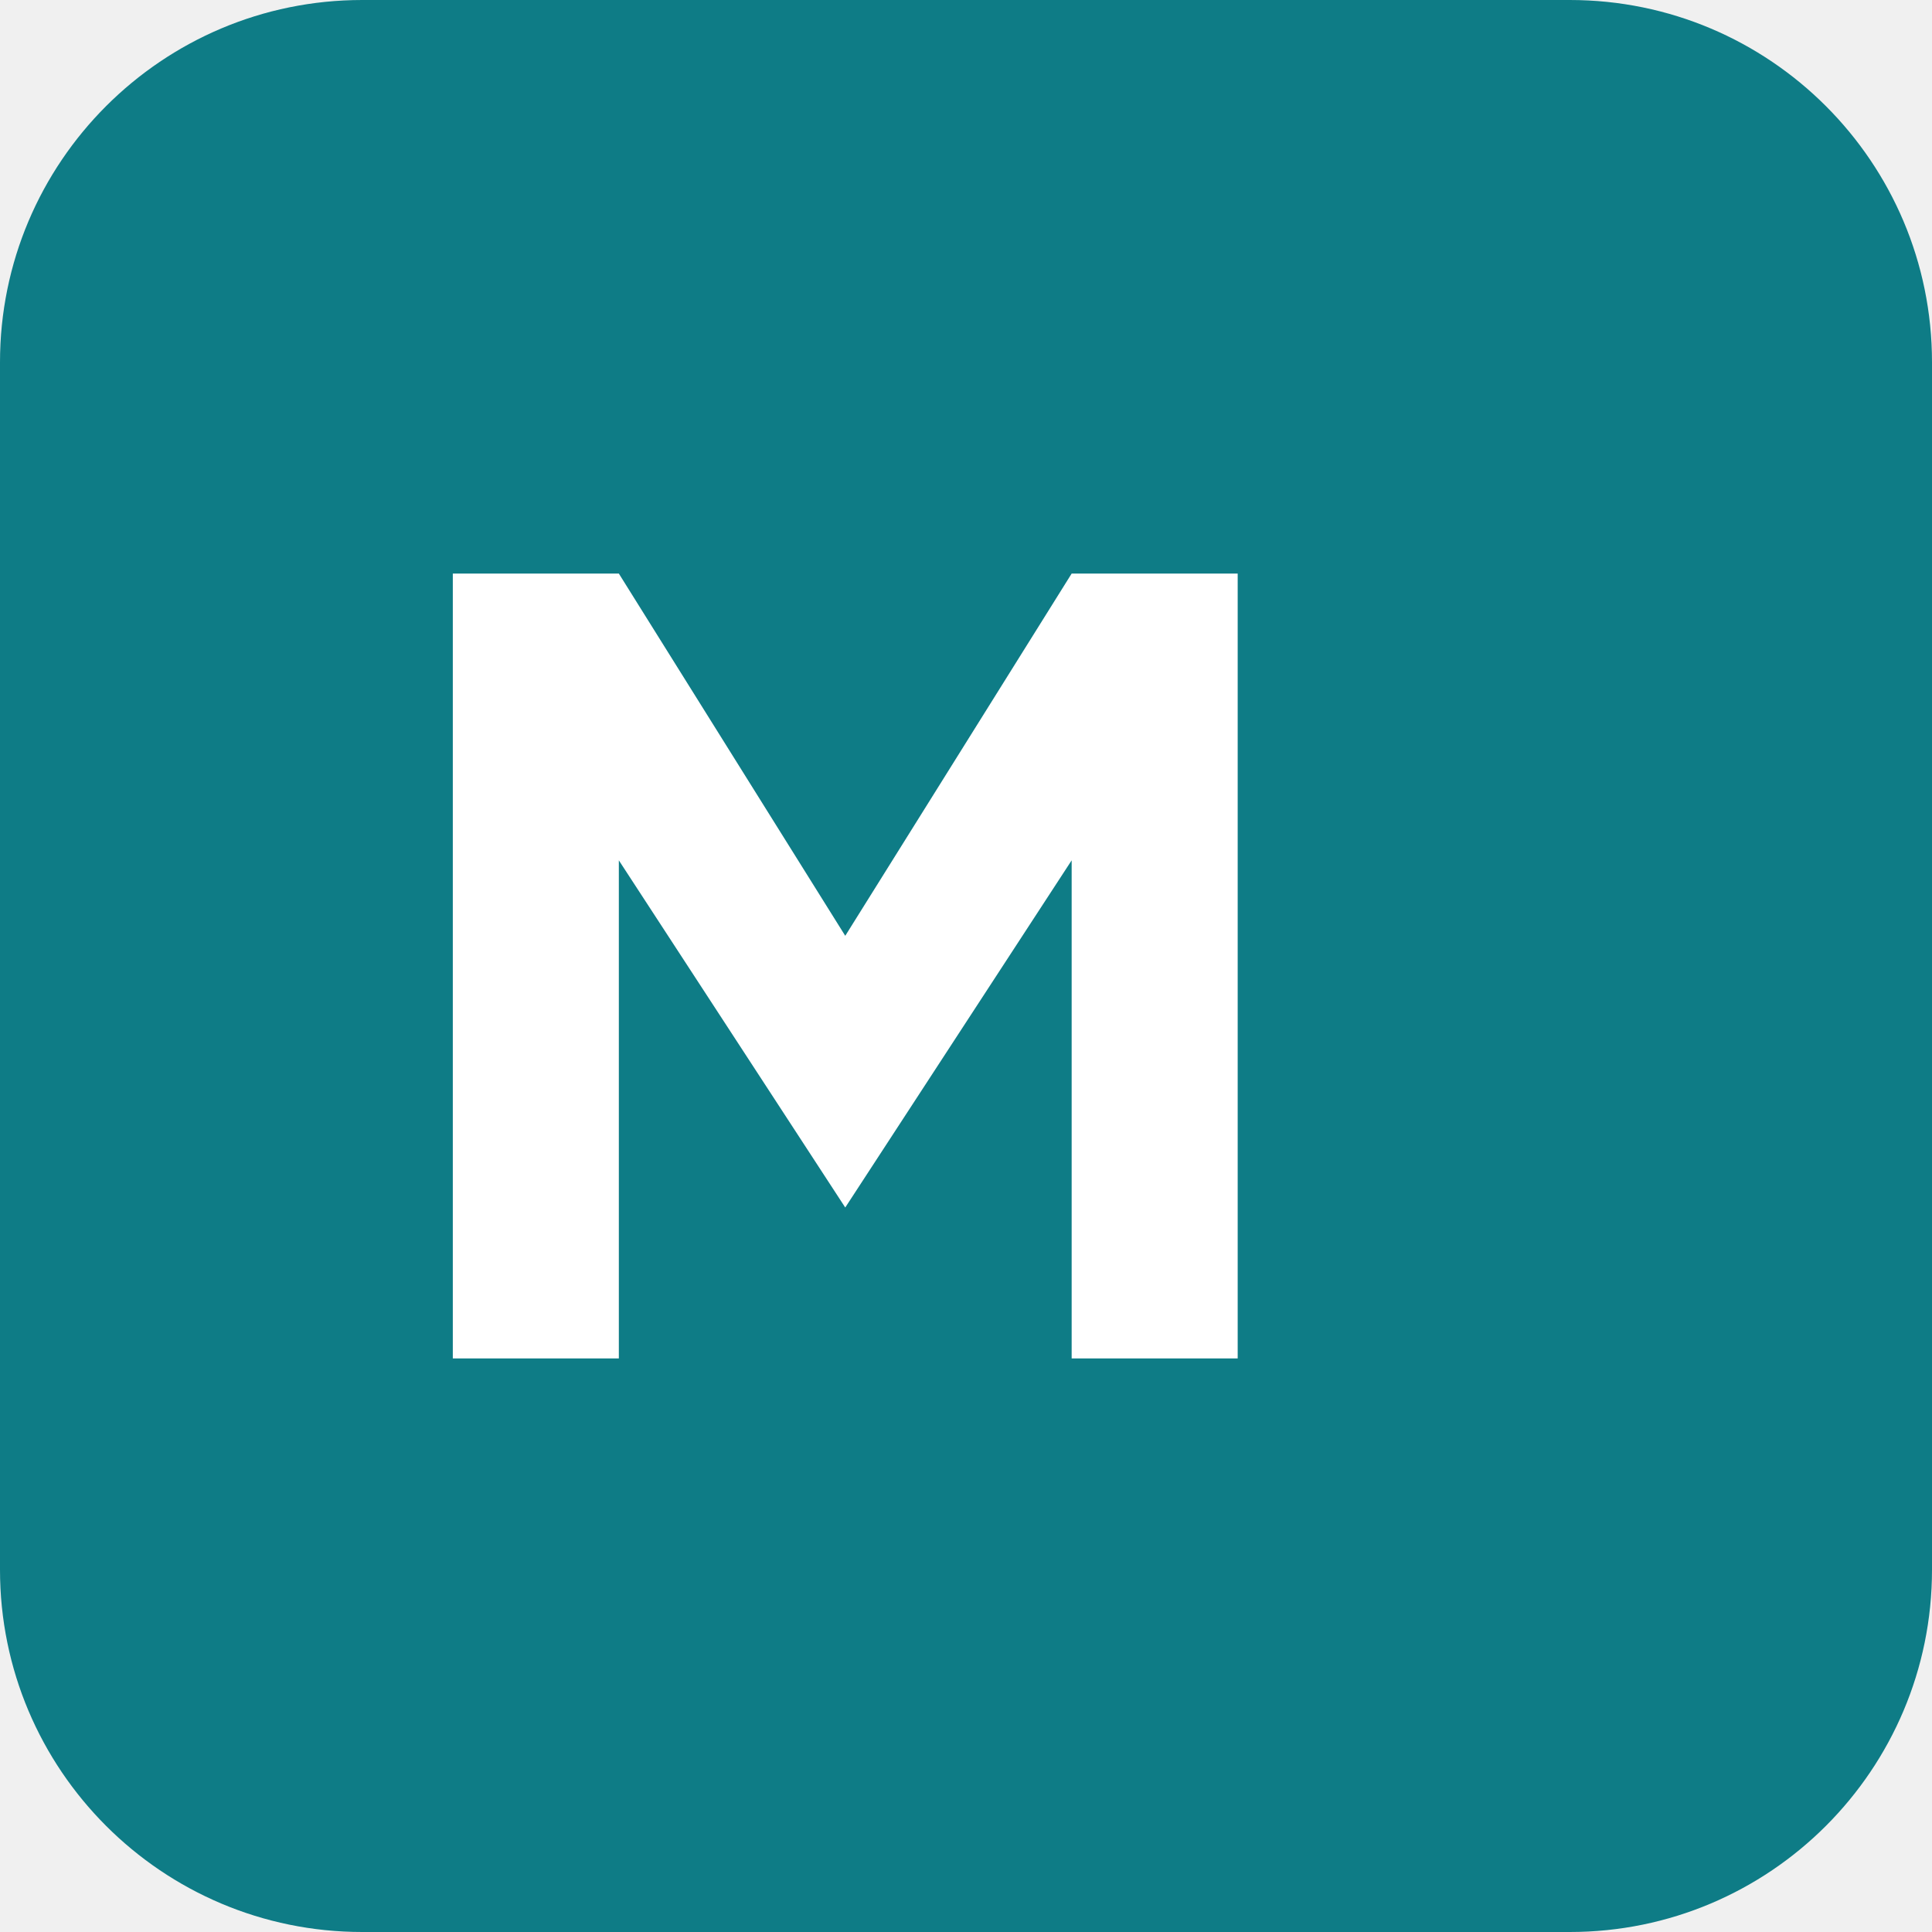
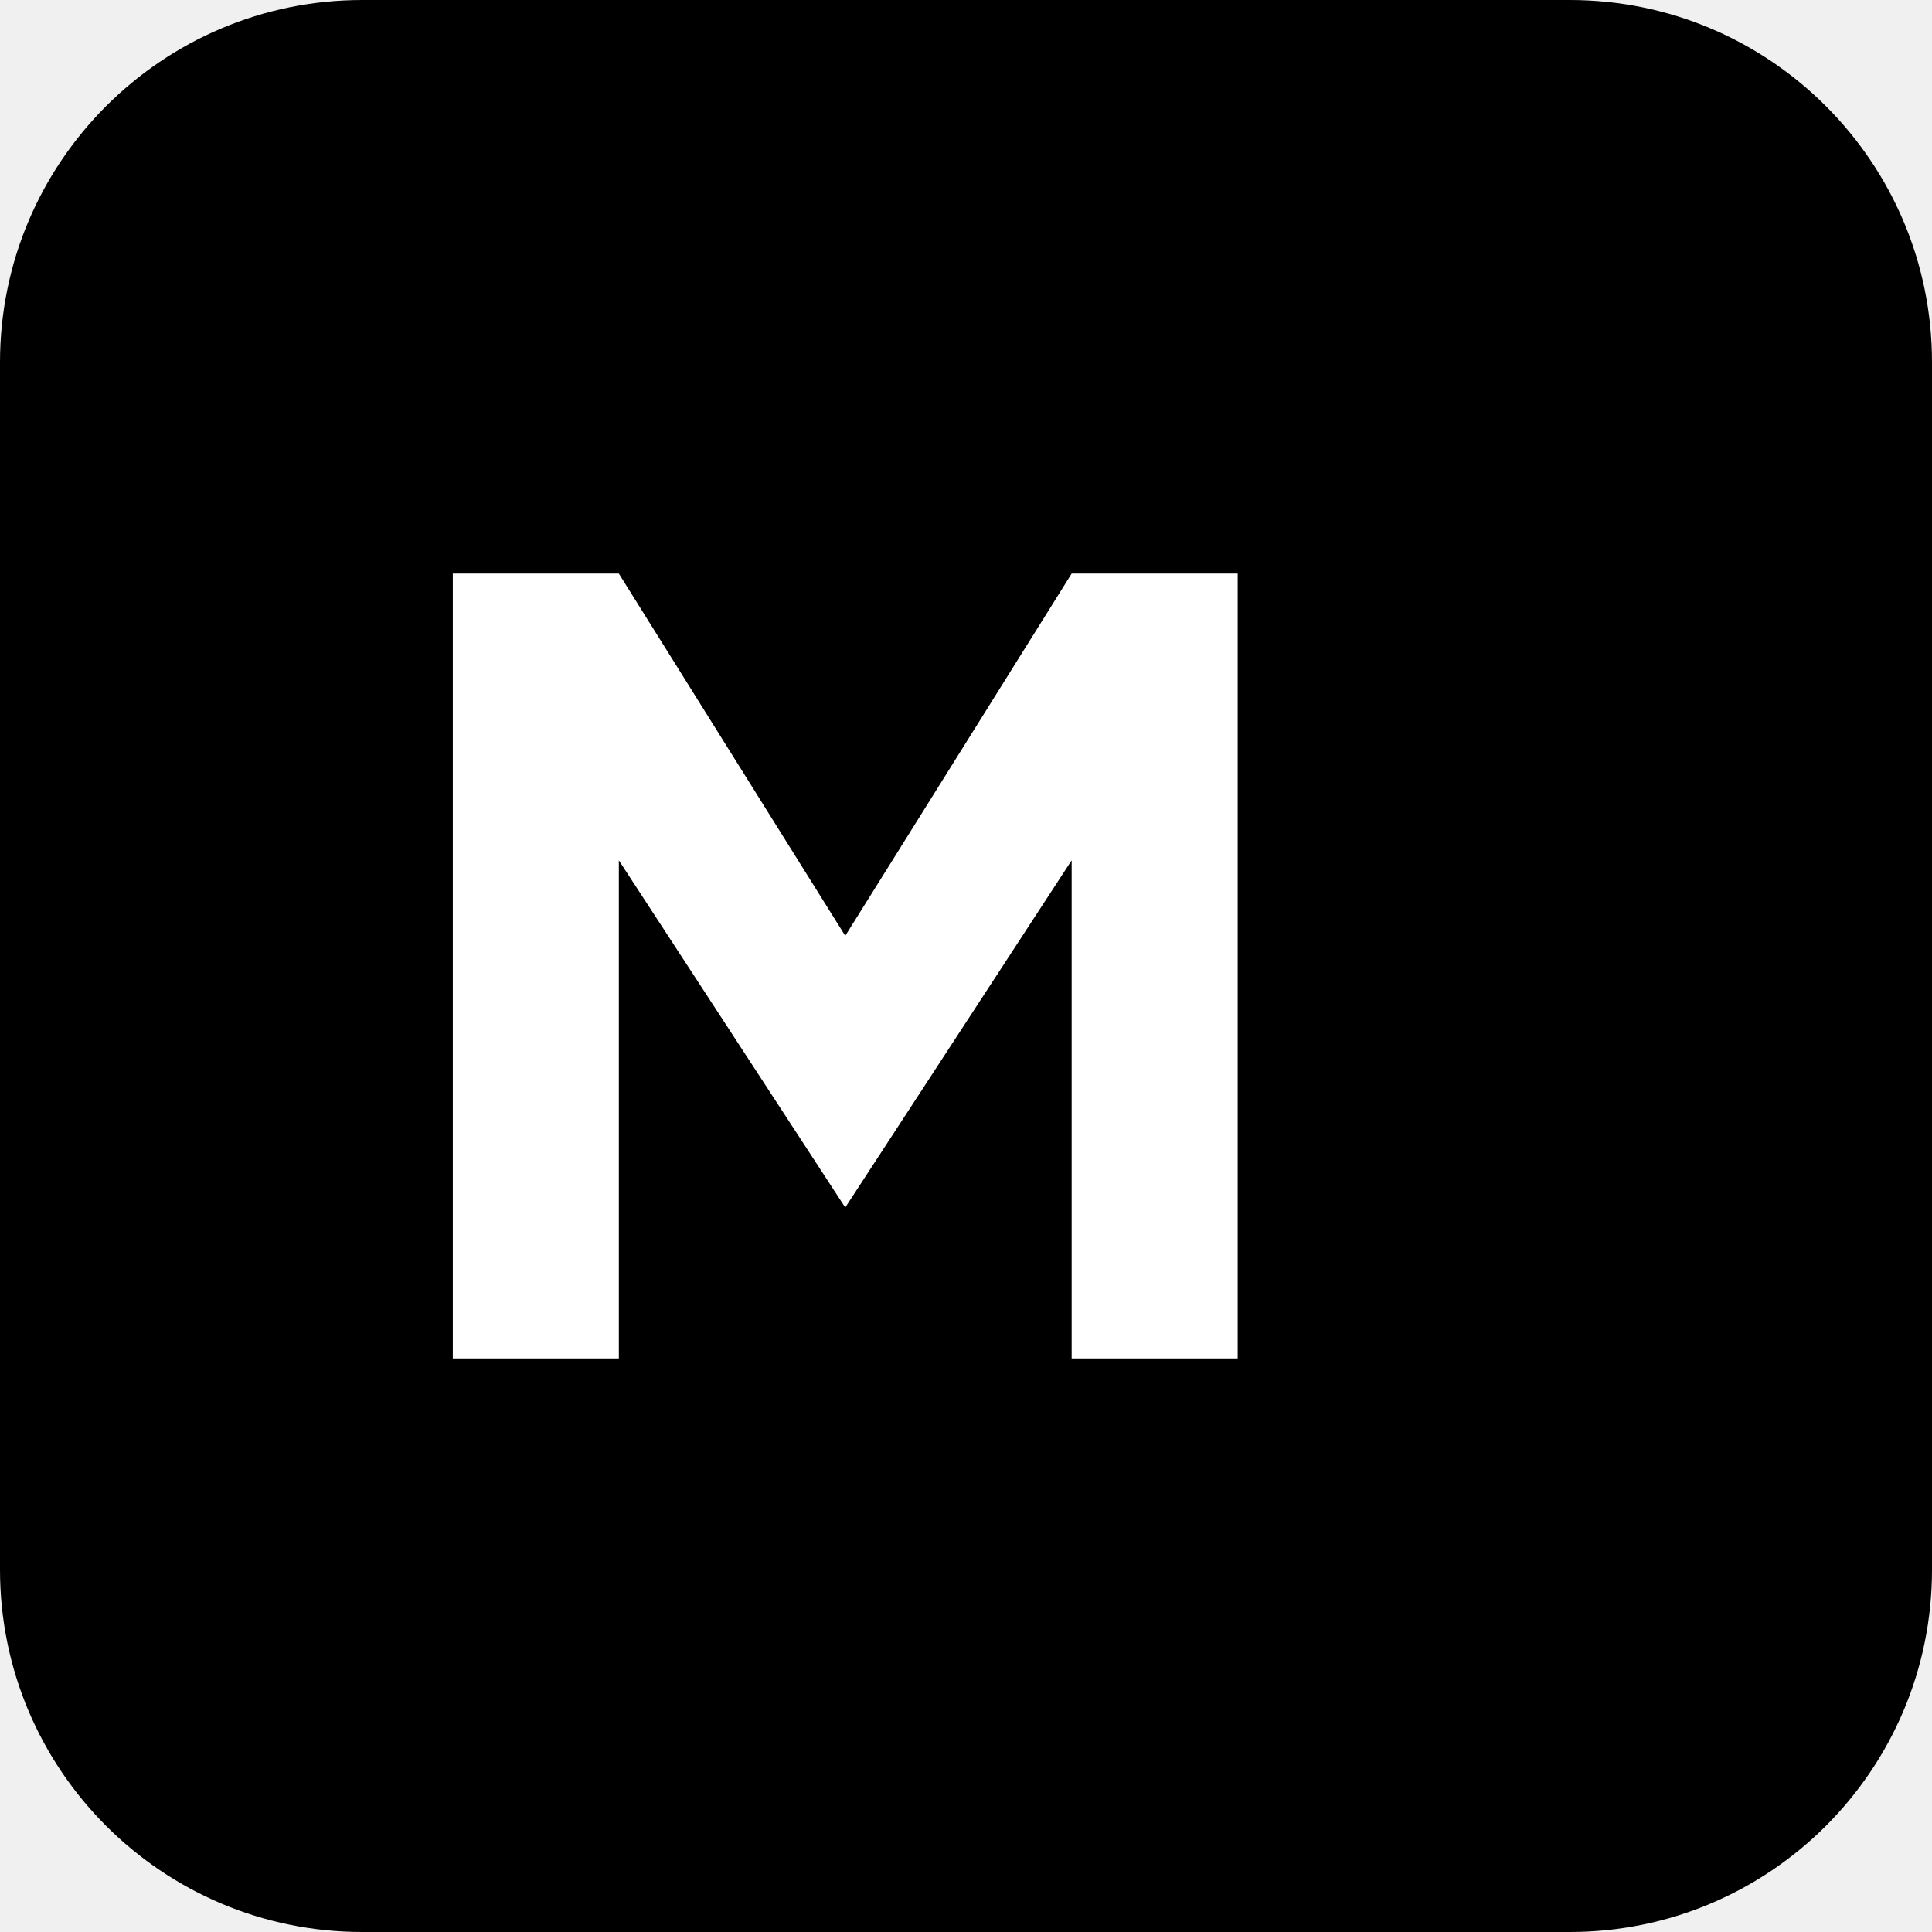
<svg xmlns="http://www.w3.org/2000/svg" width="512" height="512" viewBox="0 0 512 512">
-   <rect width="512" height="512" rx="96" fill="#0e7c86" />
+   <rect width="512" height="512" rx="96" fill="#000000" />
  <path d="M120 360V152h44l60 96 60-96h44v208h-44V228l-60 92-60-92v132z" fill="#ffffff" />
</svg>
